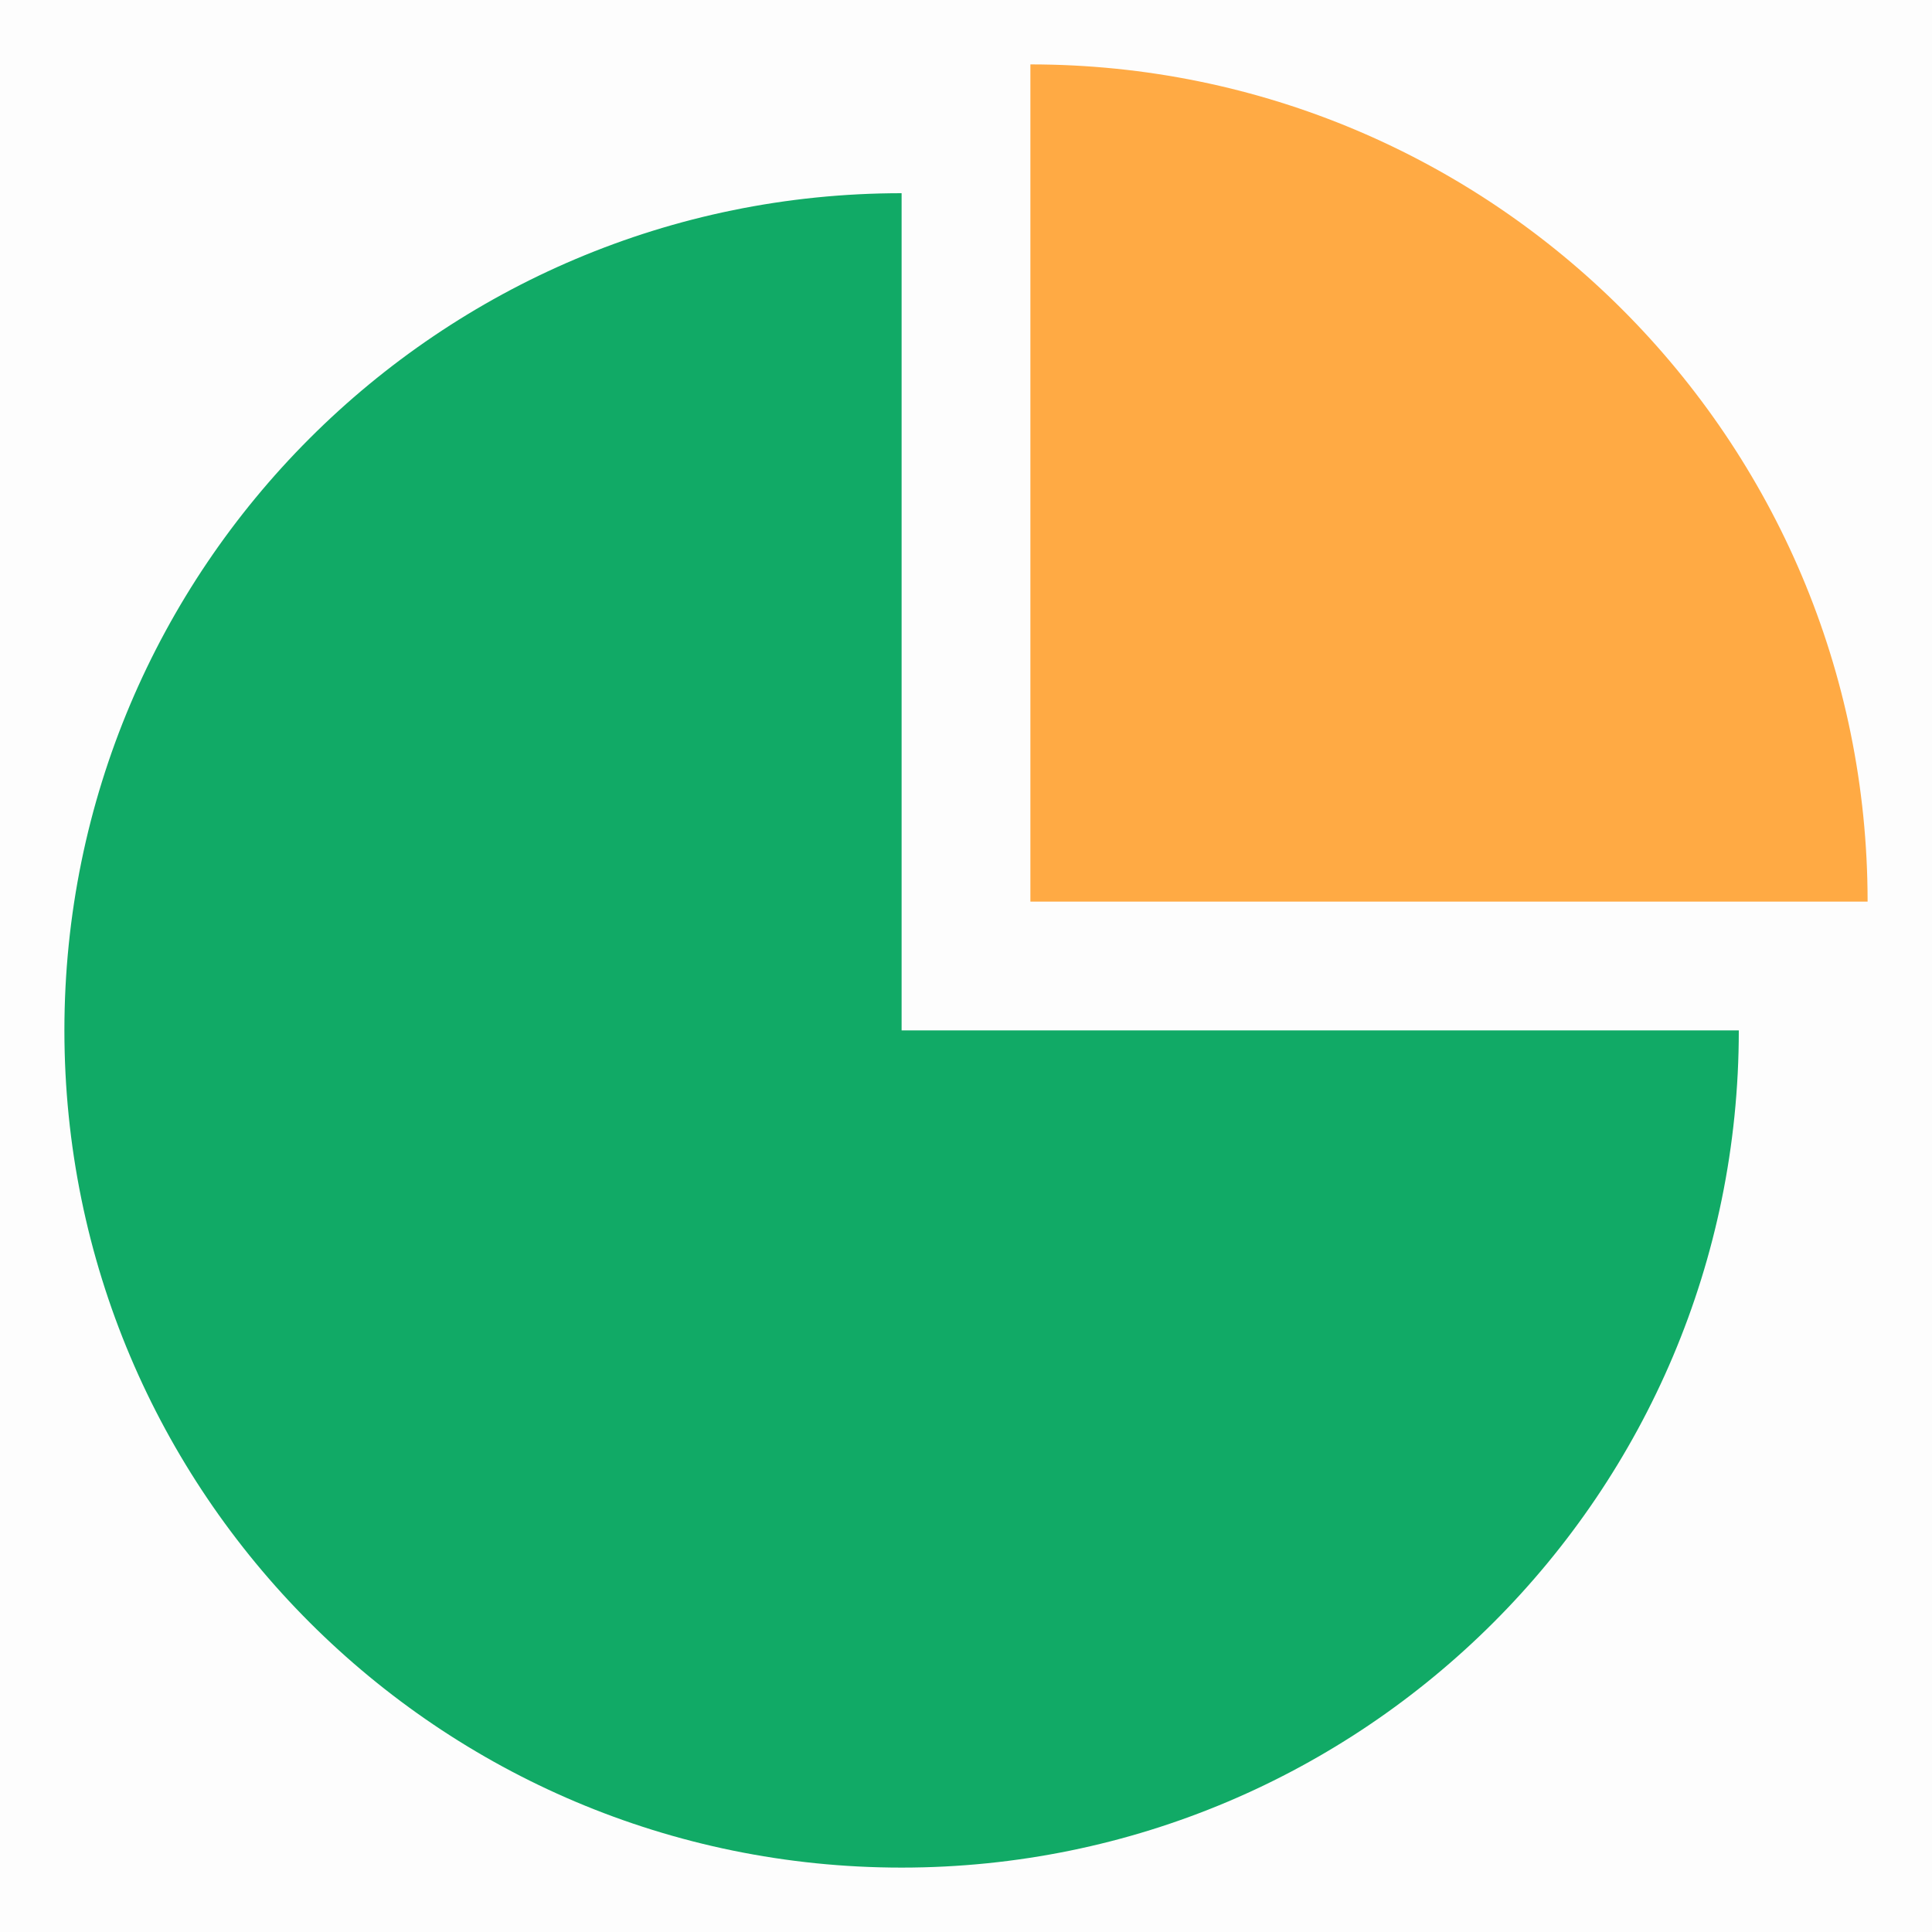
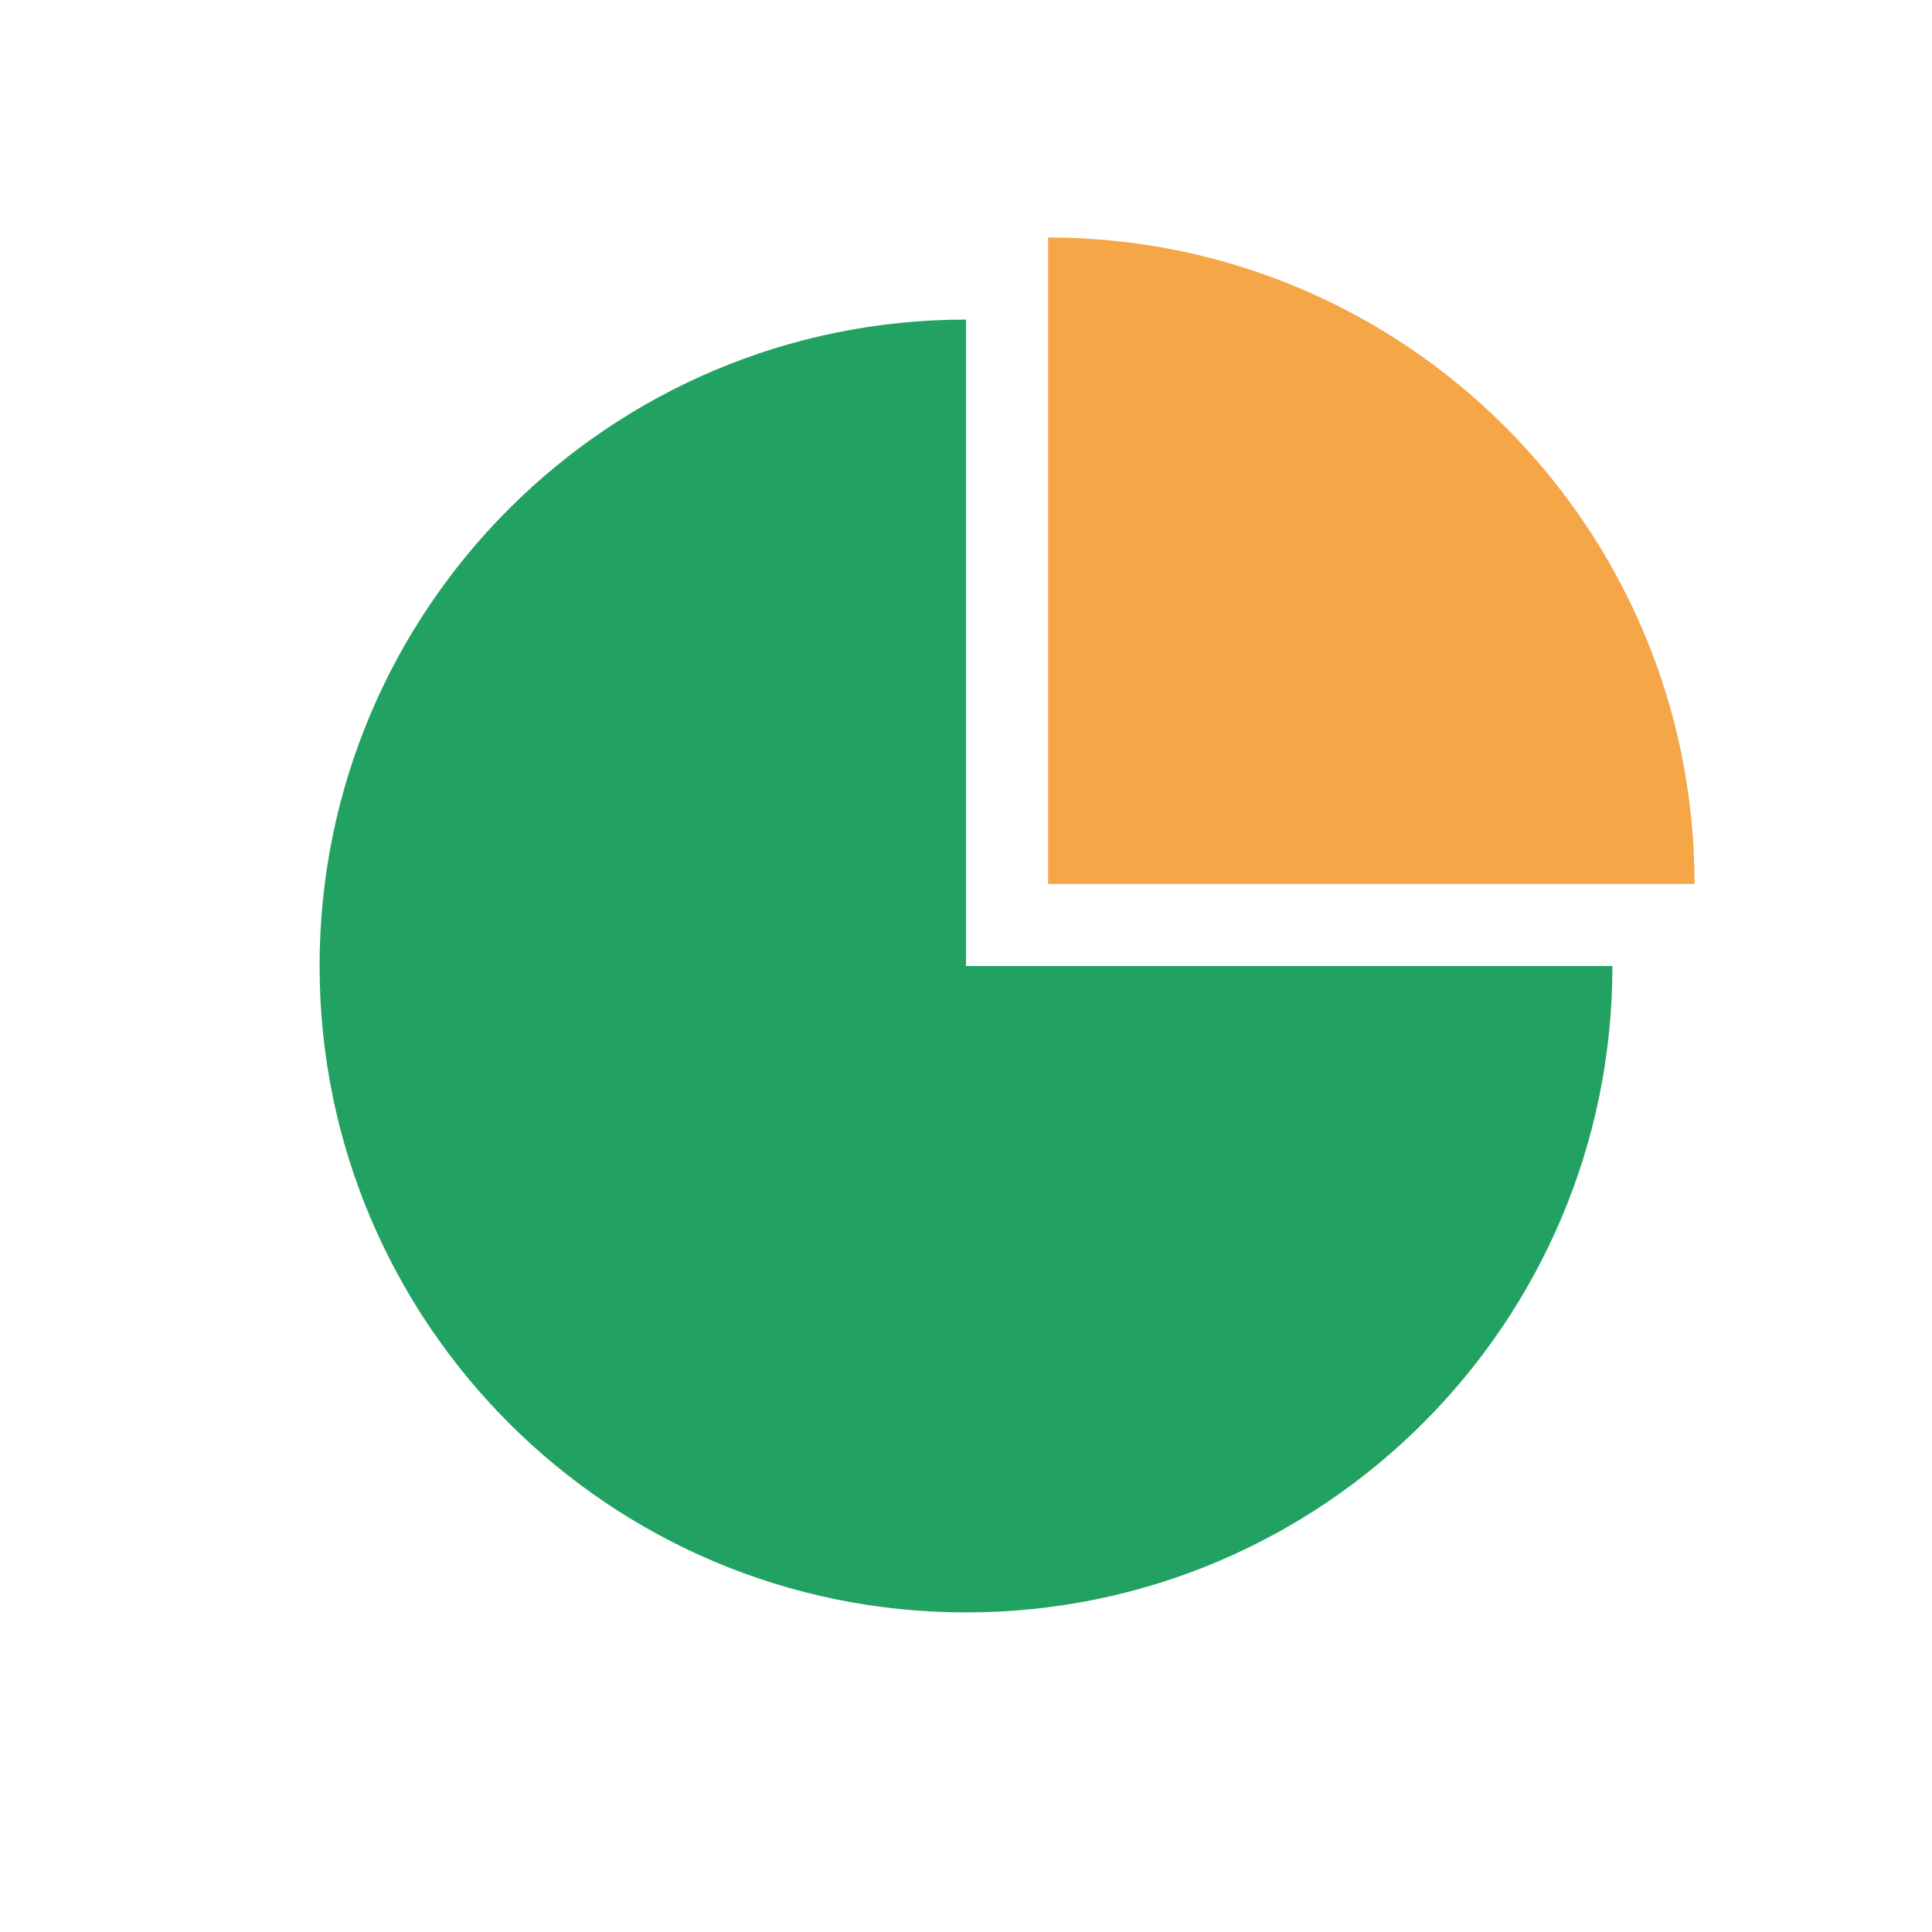
- <svg xmlns="http://www.w3.org/2000/svg" t="1672312657567" class="icon" viewBox="0 0 1024 1024" version="1.1" p-id="2719" width="200" height="200">
-   <path d="M0 0h1024v1024H0V0z" fill="#202425" opacity=".01" p-id="2720" />
-   <path d="M921.6 546.133A443.733 443.733 0 1 1 477.867 102.4v443.733h443.733z" fill="#11AA66" p-id="2721" />
-   <path d="M989.867 477.867A443.733 443.733 0 0 0 546.133 34.133v443.733h443.733z" fill="#FFAA44" p-id="2722" />
+ <svg xmlns="http://www.w3.org/2000/svg" id="_图层_1" data-name="图层 1" viewBox="0 0 96 96">
+   <defs>
+     <style>
+       .cls-1 {
+         fill: #f5a647;
+       }
+ 
+       .cls-2 {
+         fill: #21a263;
+       }
+     </style>
+   </defs>
+   <path class="cls-2" d="M80.12,48c0,17.74-14.38,32.12-32.12,32.12S15.88,65.74,15.88,48,30.26,15.88,48,15.88t0,0V48h32.12Z" />
+   <path class="cls-1" d="M84.2,43.92c0-17.74-14.38-32.12-32.12-32.12V43.92h32.12Z" />
</svg>
